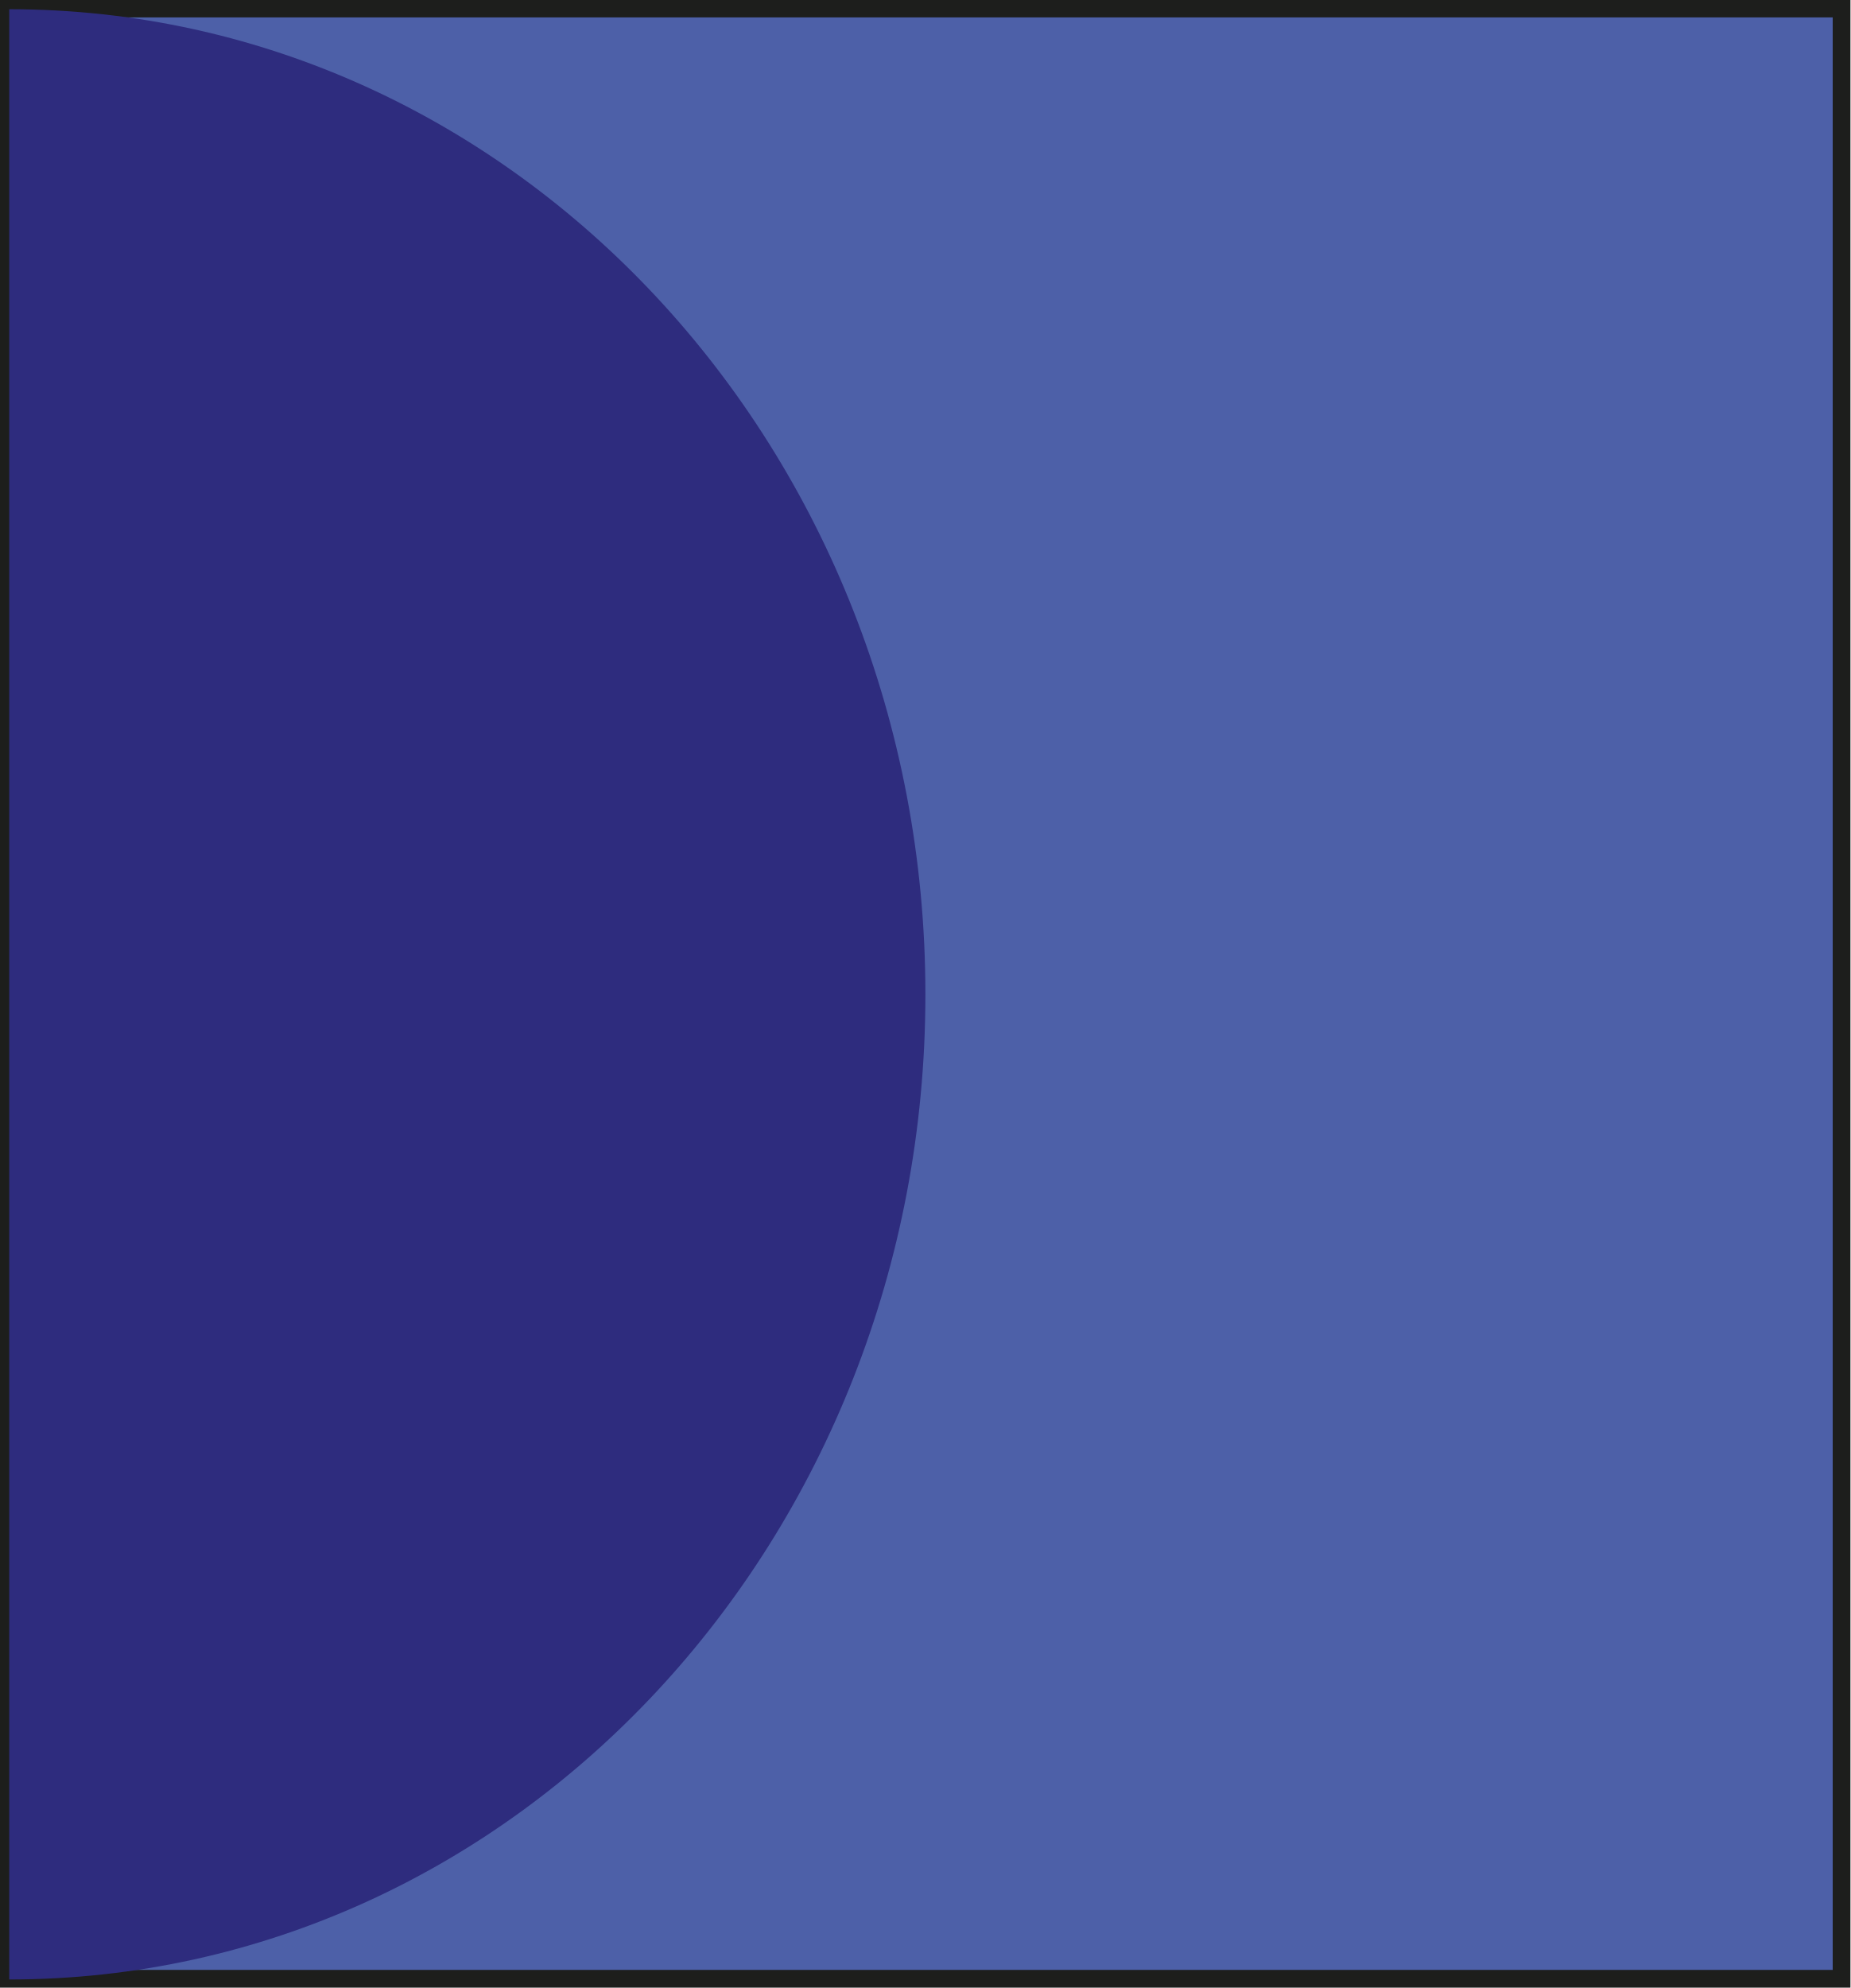
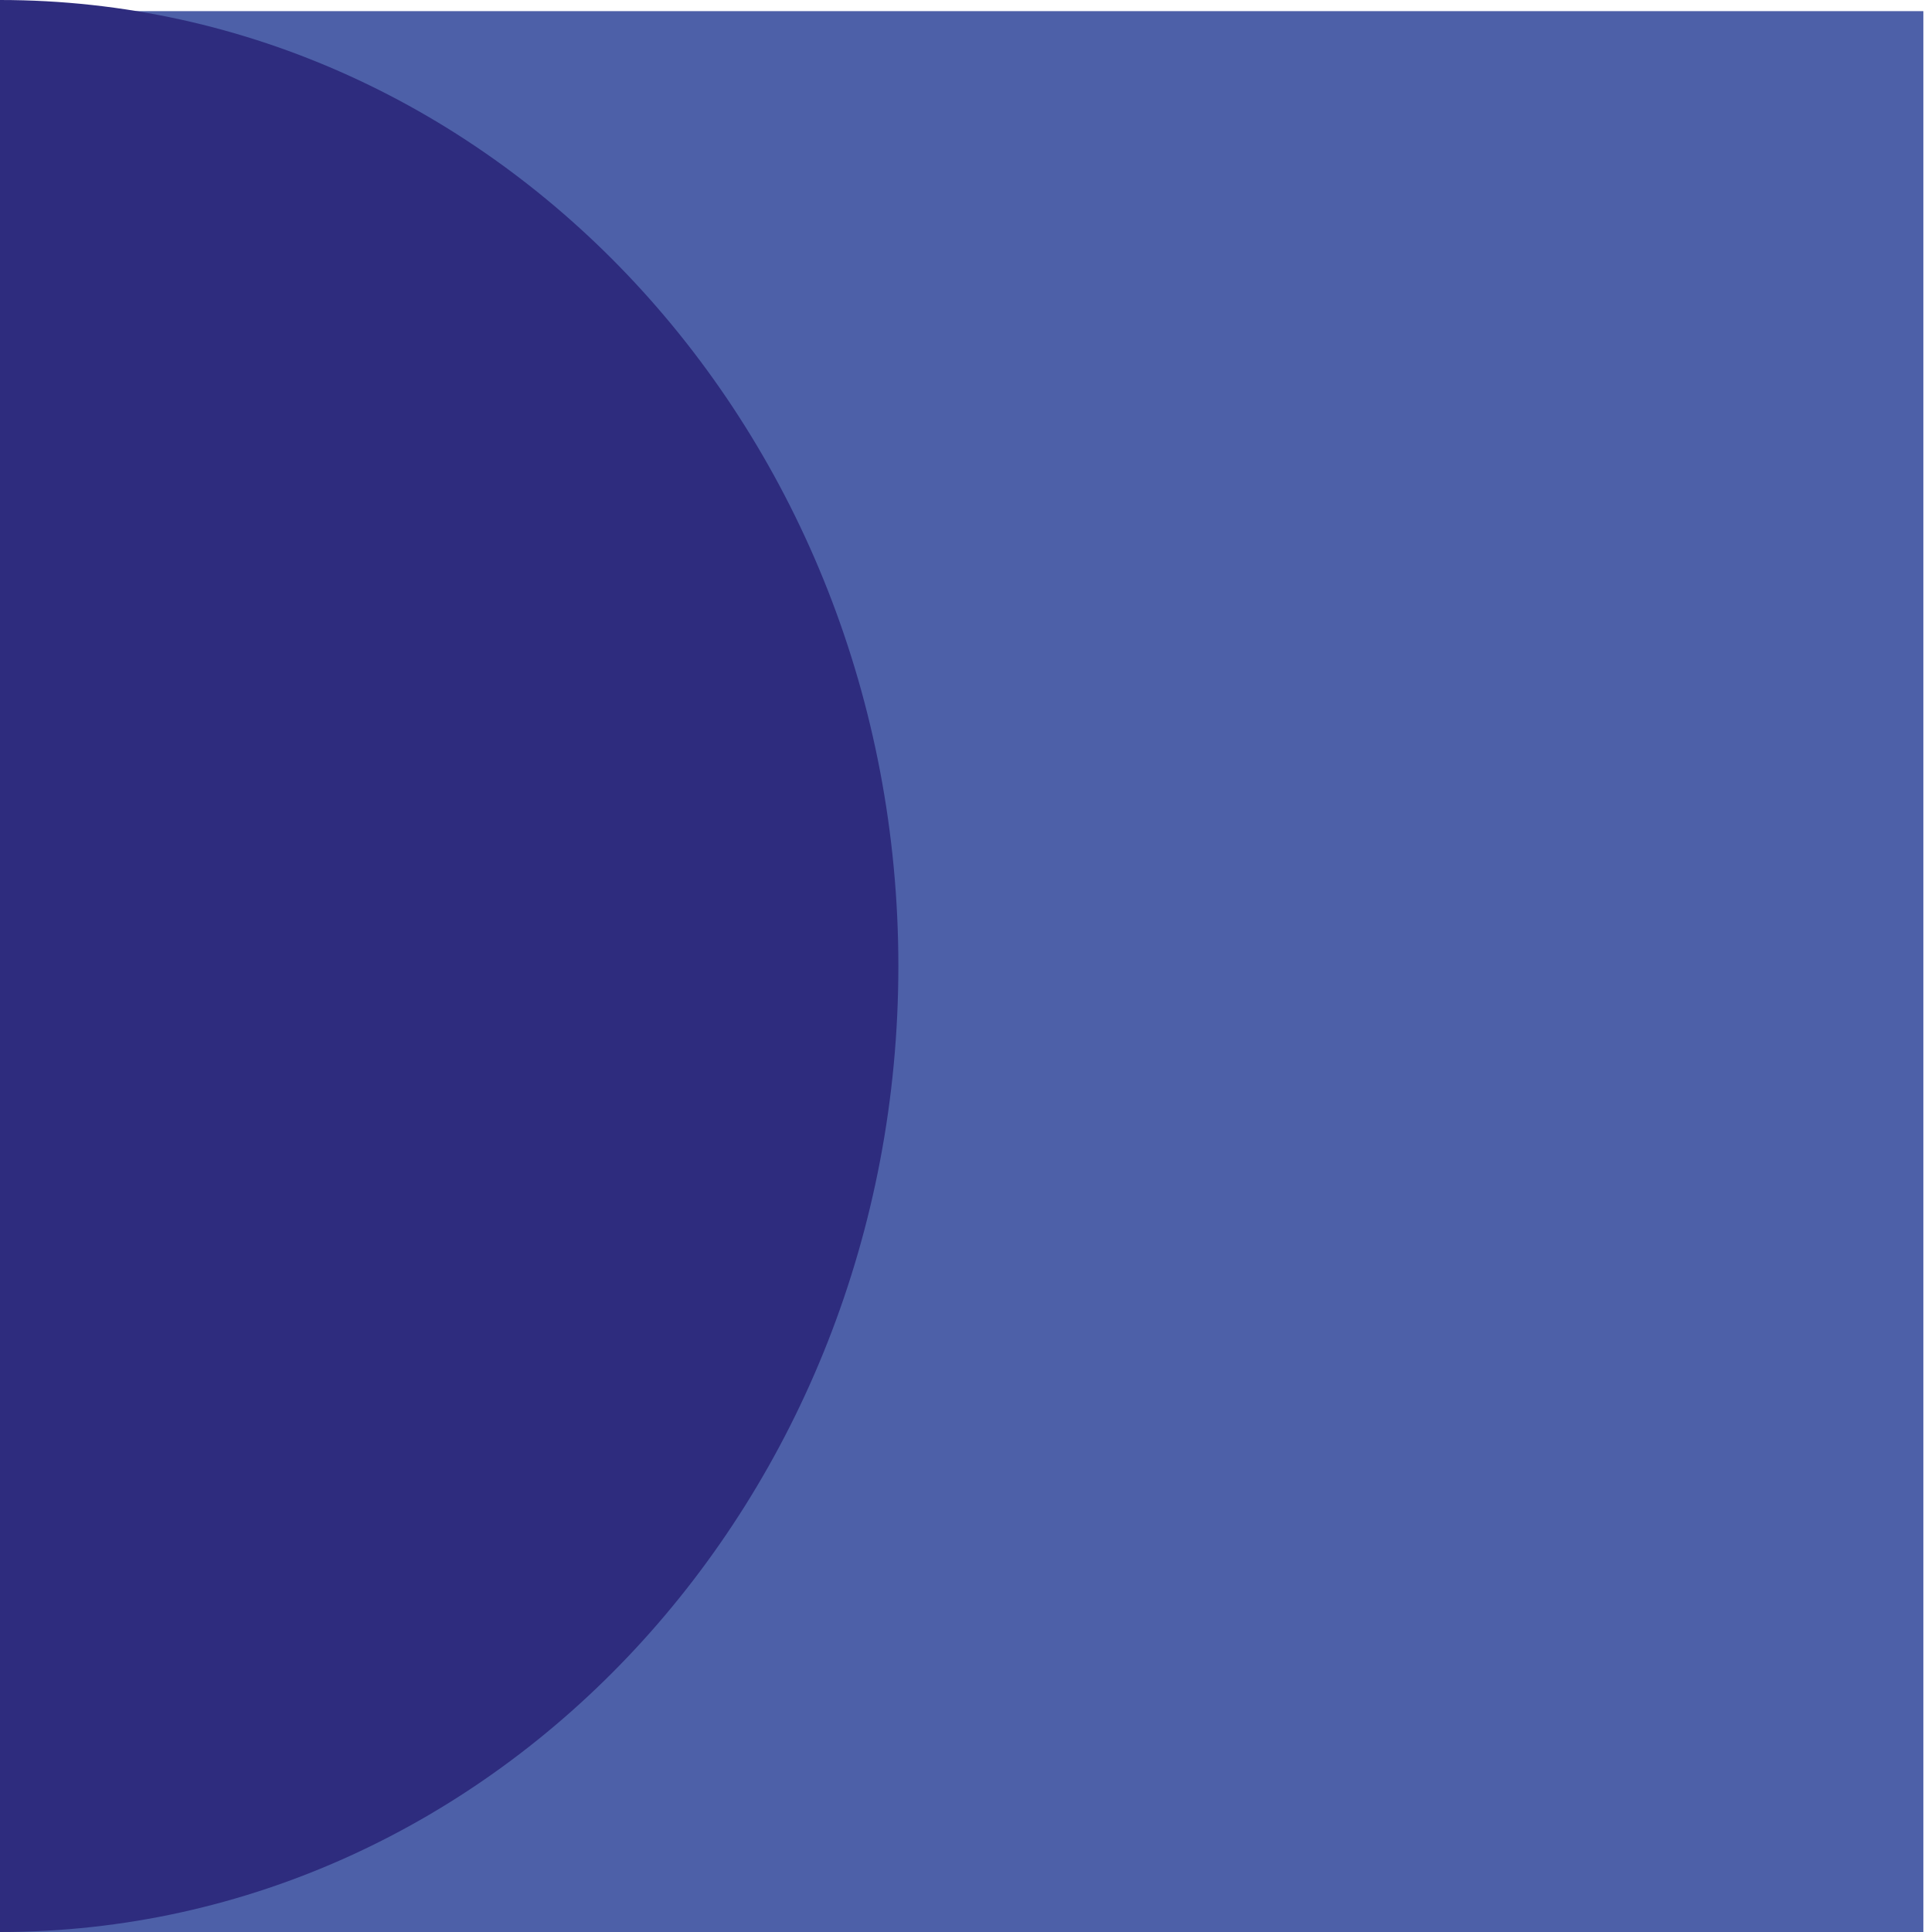
- <svg xmlns="http://www.w3.org/2000/svg" id="Layer_1" viewBox="0 0 26.08 28.01">
+ <svg xmlns="http://www.w3.org/2000/svg" id="Layer_2" viewBox="0 0 27.64 27.76">
  <defs>
-     <style>.cls-1{stroke:#000;}.cls-1,.cls-2{fill:none;stroke-miterlimit:10;}.cls-3{isolation:isolate;}.cls-4{fill:#4d60a8;}.cls-4,.cls-5{stroke-width:0px;}.cls-2{stroke:#1d1e1c;stroke-width:.25px;}.cls-5{fill:#2e2c7e;}</style>
+     <style>.cls-1{fill:#4d60a8;}.cls-1,.cls-2{stroke-width:0px;}.cls-2{fill:#2e2c7e;}</style>
  </defs>
-   <rect class="cls-1" x="-394.79" y="-29.73" width="1830" height="80" />
-   <rect class="cls-1" x="-114.79" y="-179.73" width="192" height="1159.58" />
-   <rect class="cls-1" x="-114.79" y="-179.73" width="192" height="1159.58" />
-   <rect class="cls-4" x=".12" y=".12" width="25.83" height="27.76" />
-   <rect class="cls-2" x=".12" y=".12" width="25.83" height="27.76" />
-   <g class="cls-3">
-     <path class="cls-5" d="m.13.13C7.26.13,13.04,6.34,13.04,14.01S7.26,27.89.13,27.89V.13Z" />
+   <g id="Layer_1-2">
+     <rect class="cls-1" x=".04" y=".16" width="27.6" height="27.6" />
+     <path class="cls-2" d="m0,0c7.13,0,12.91,6.22,12.91,13.88S7.13,27.76,0,27.76V0Z" />
  </g>
</svg>
